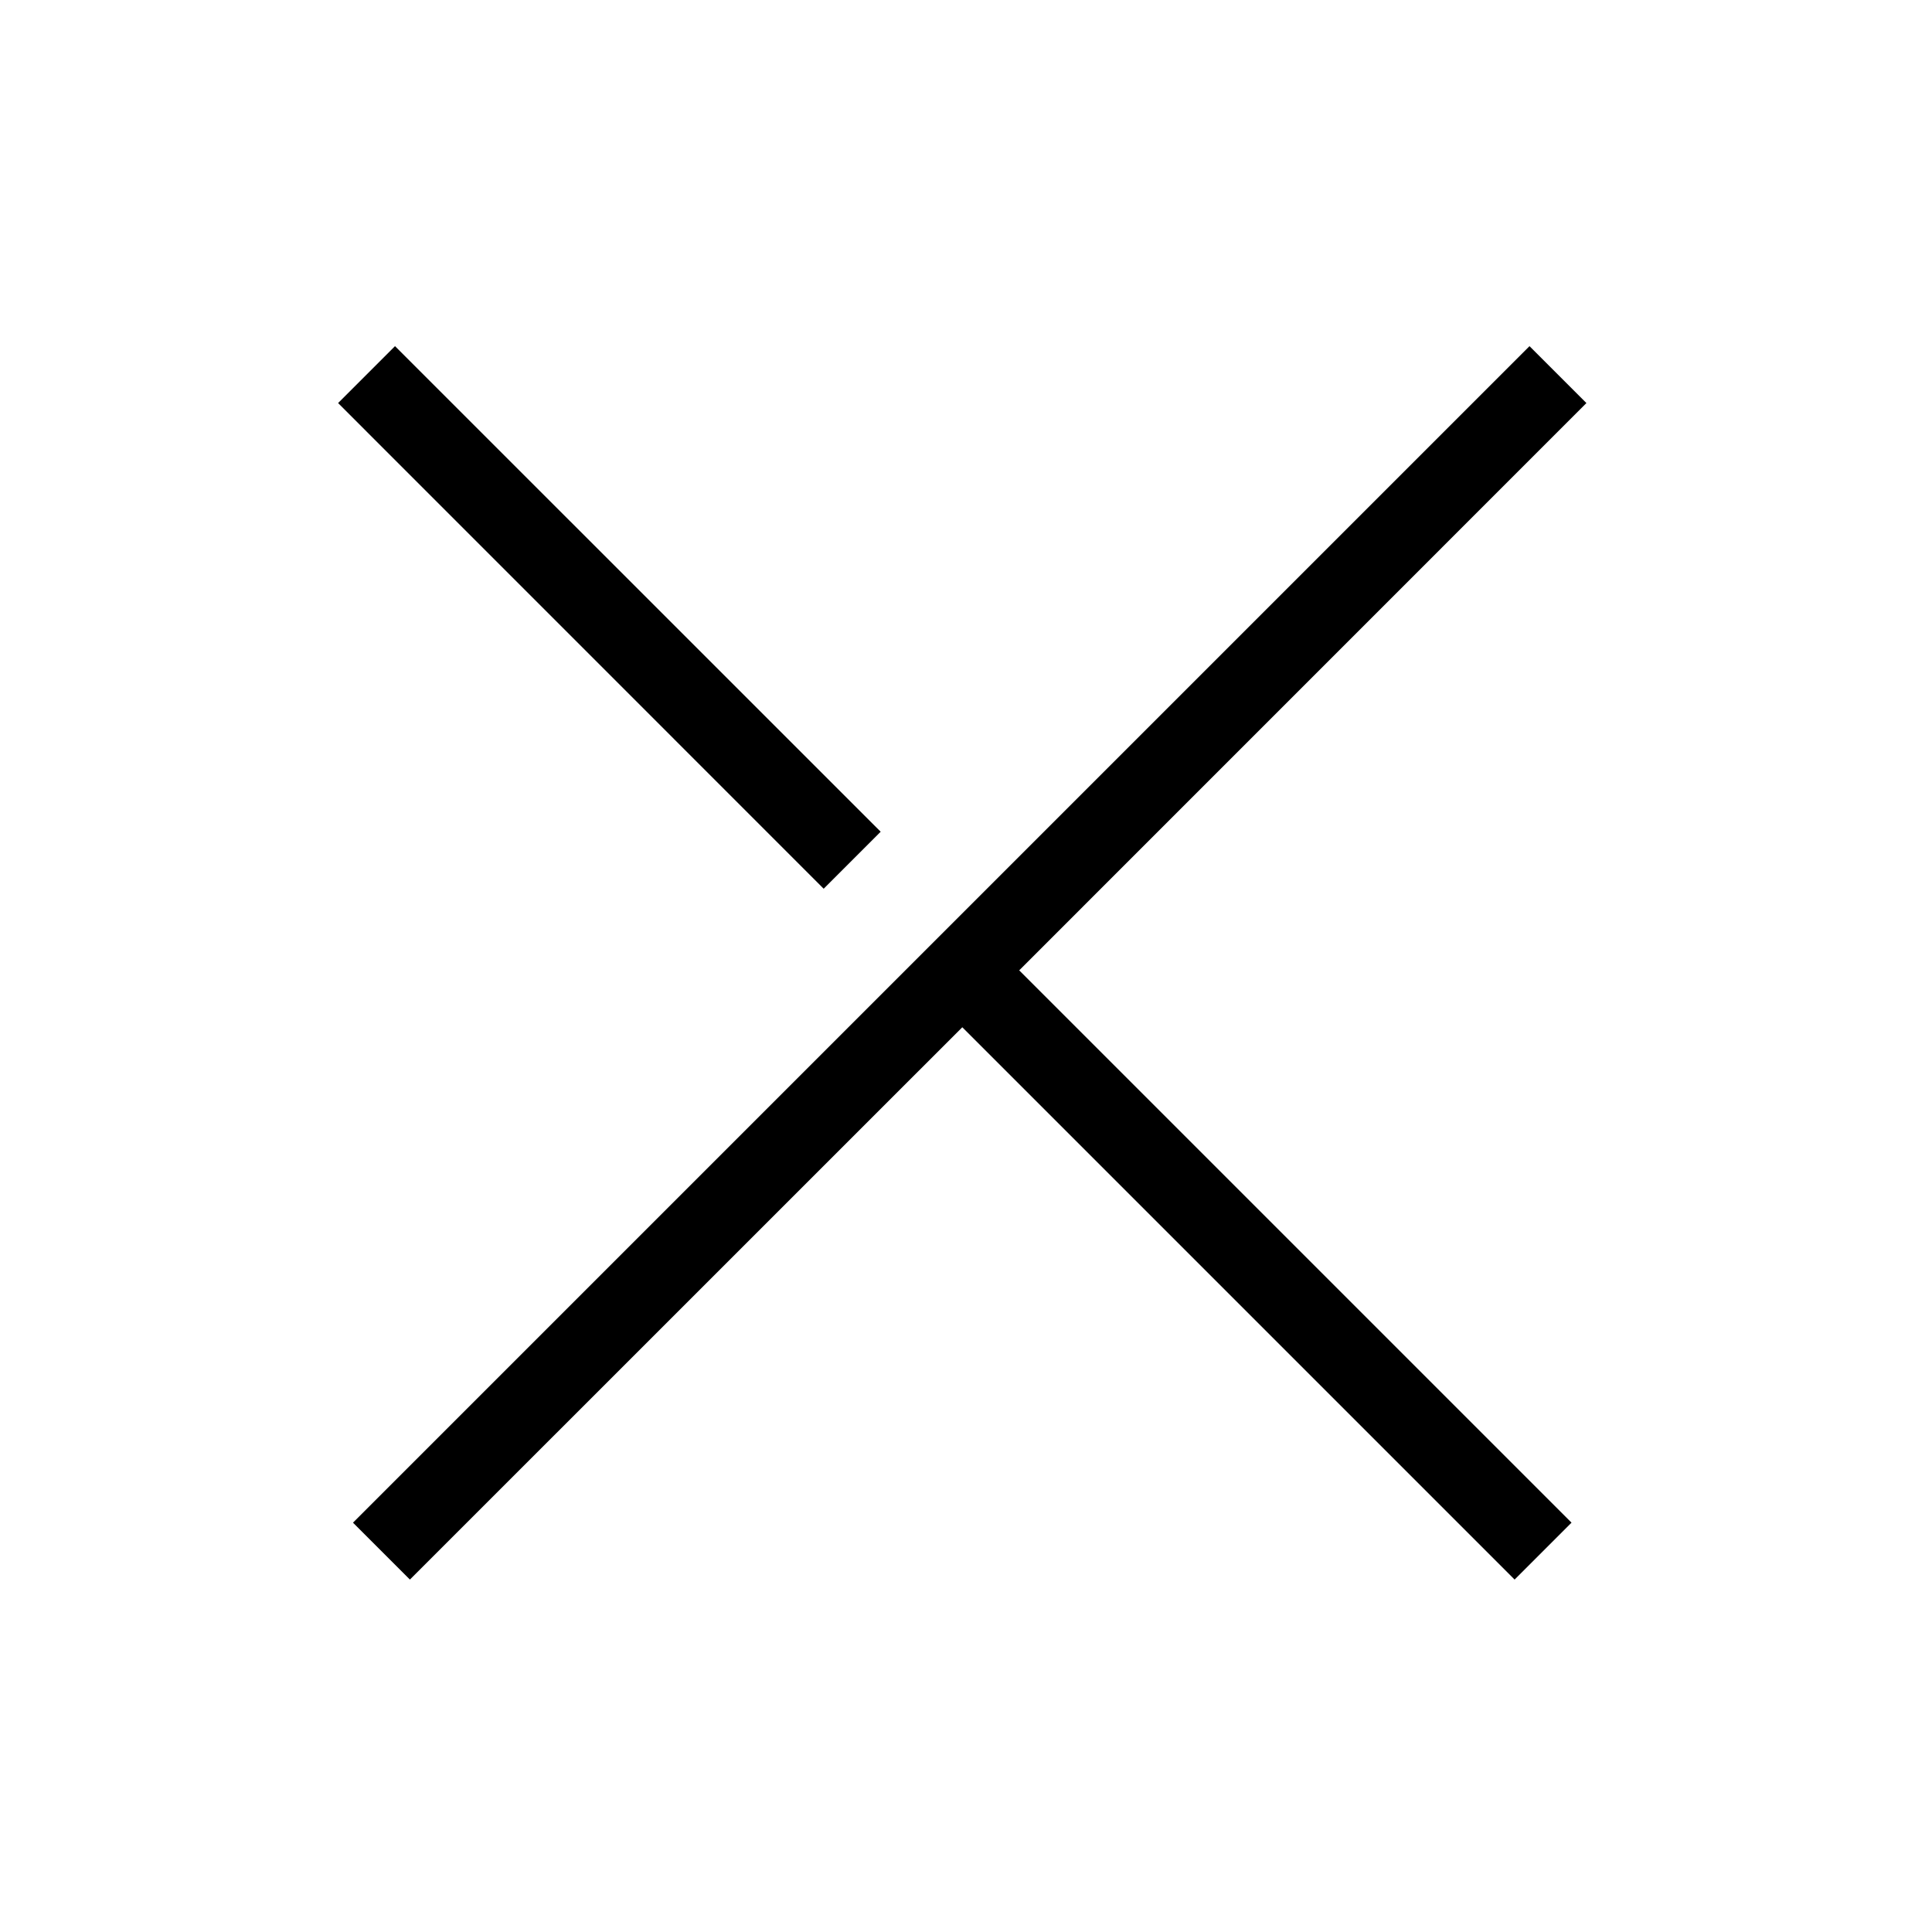
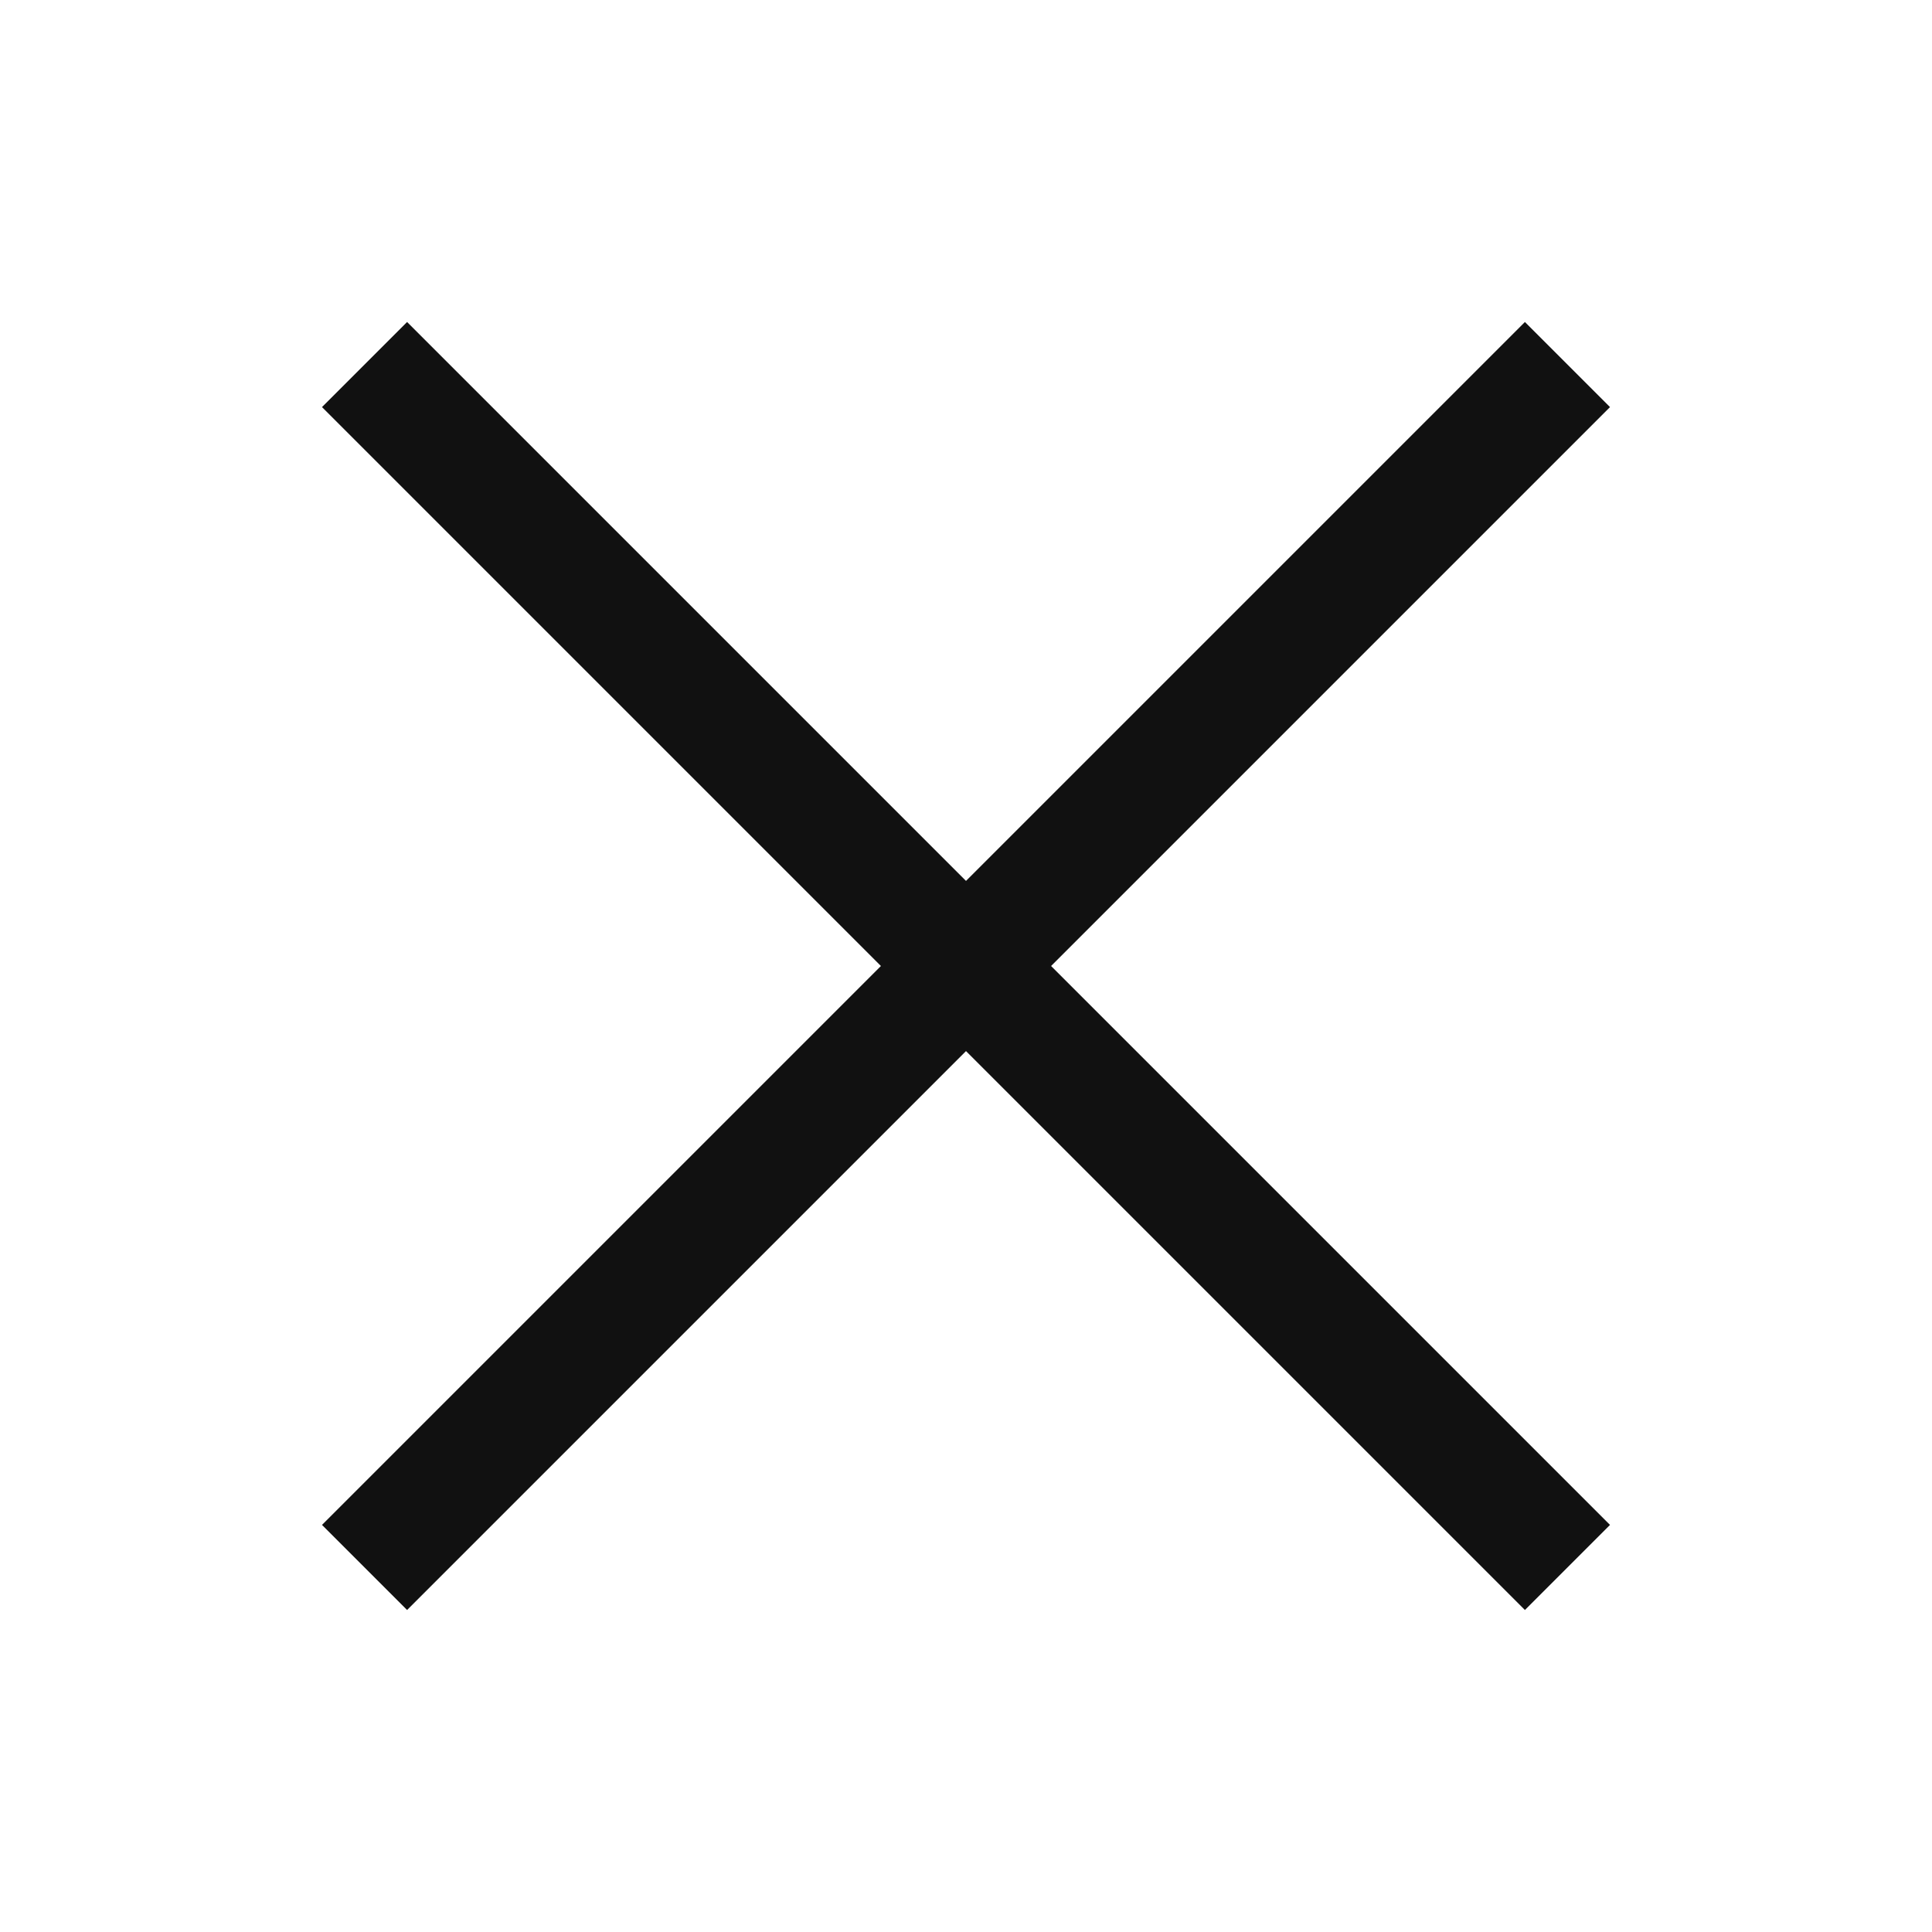
<svg xmlns="http://www.w3.org/2000/svg" width="24" height="24" viewBox="0 0 24 24" fill="none">
-   <path d="M10.232 11.04L4.2 5.007L4.907 4.3L10.94 10.332L10.232 11.04Z" fill="black" />
-   <path d="M11.954 12.761L5.092 19.622L4.385 18.915L19 4.3L19.707 5.007L12.661 12.054L19.522 18.915L18.815 19.622L11.954 12.761Z" fill="black" />
+   <path fill-rule="evenodd" clip-rule="evenodd" d="M10.943 12L4 5.057L5.057 4L12 10.943L18.943 4L20 5.057L13.057 12L20 18.943L18.943 20L12 13.057L5.057 20L4 18.943L10.943 12Z" fill="#111111" />
</svg>
